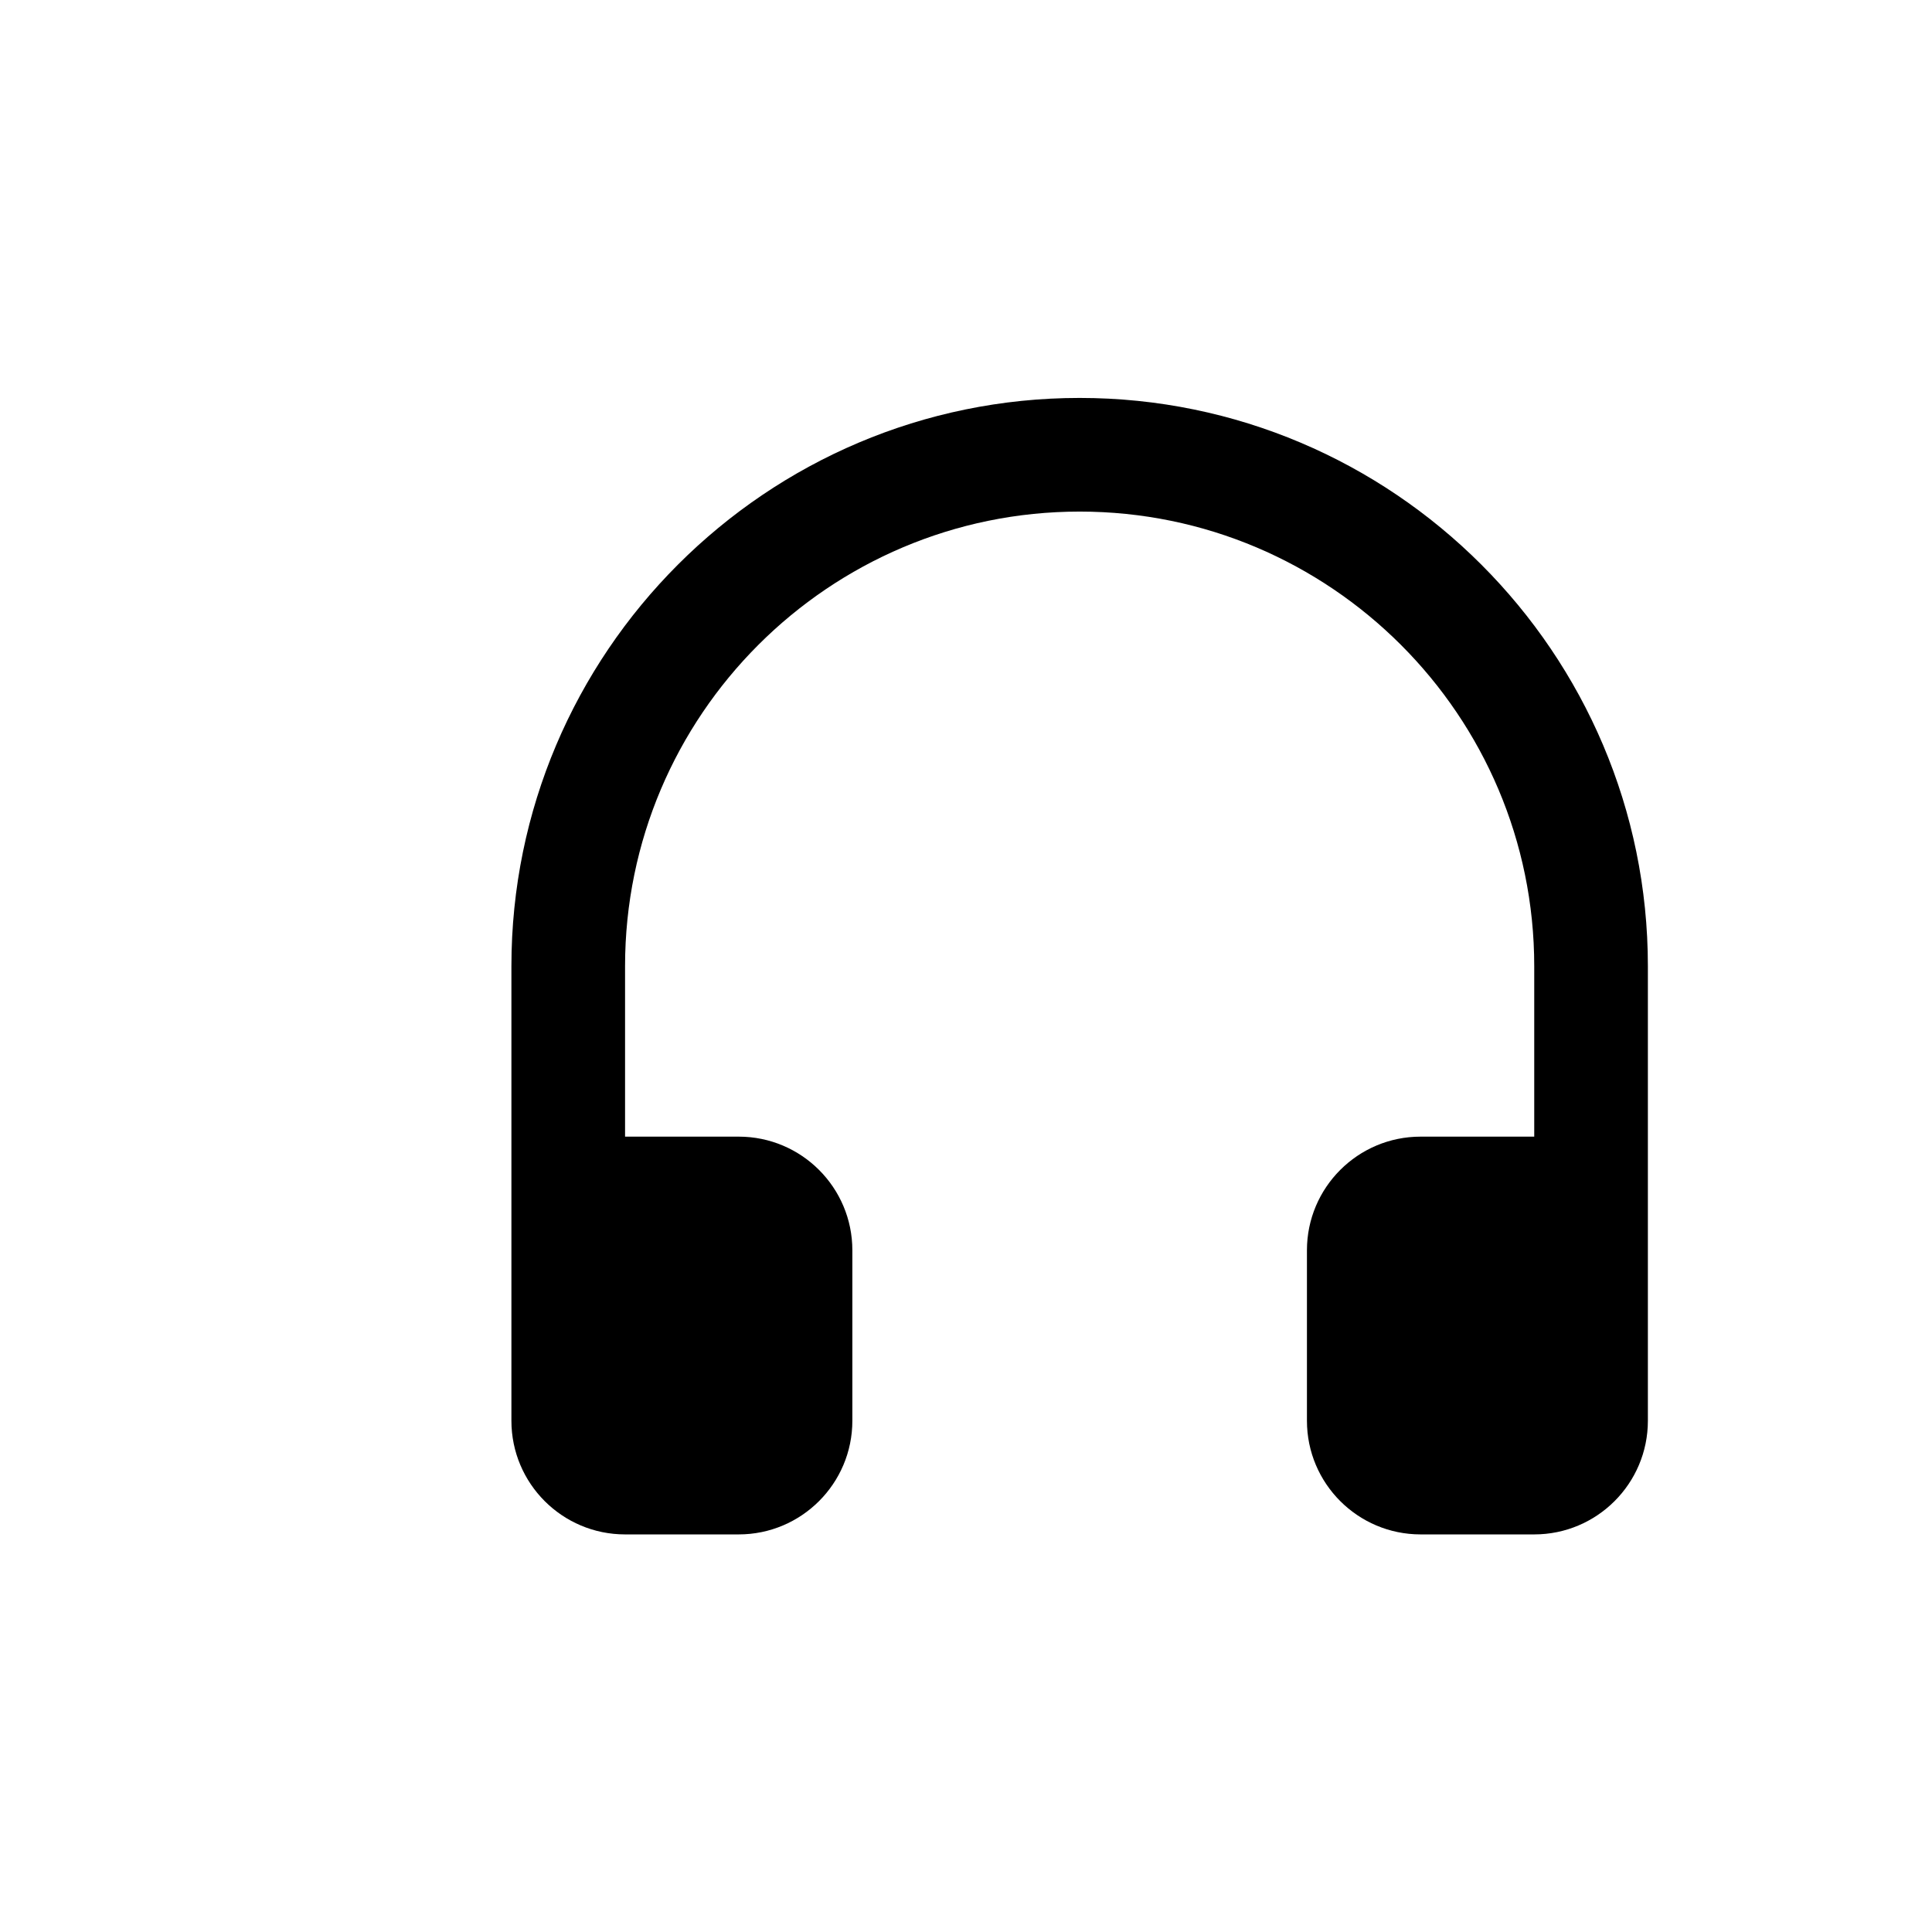
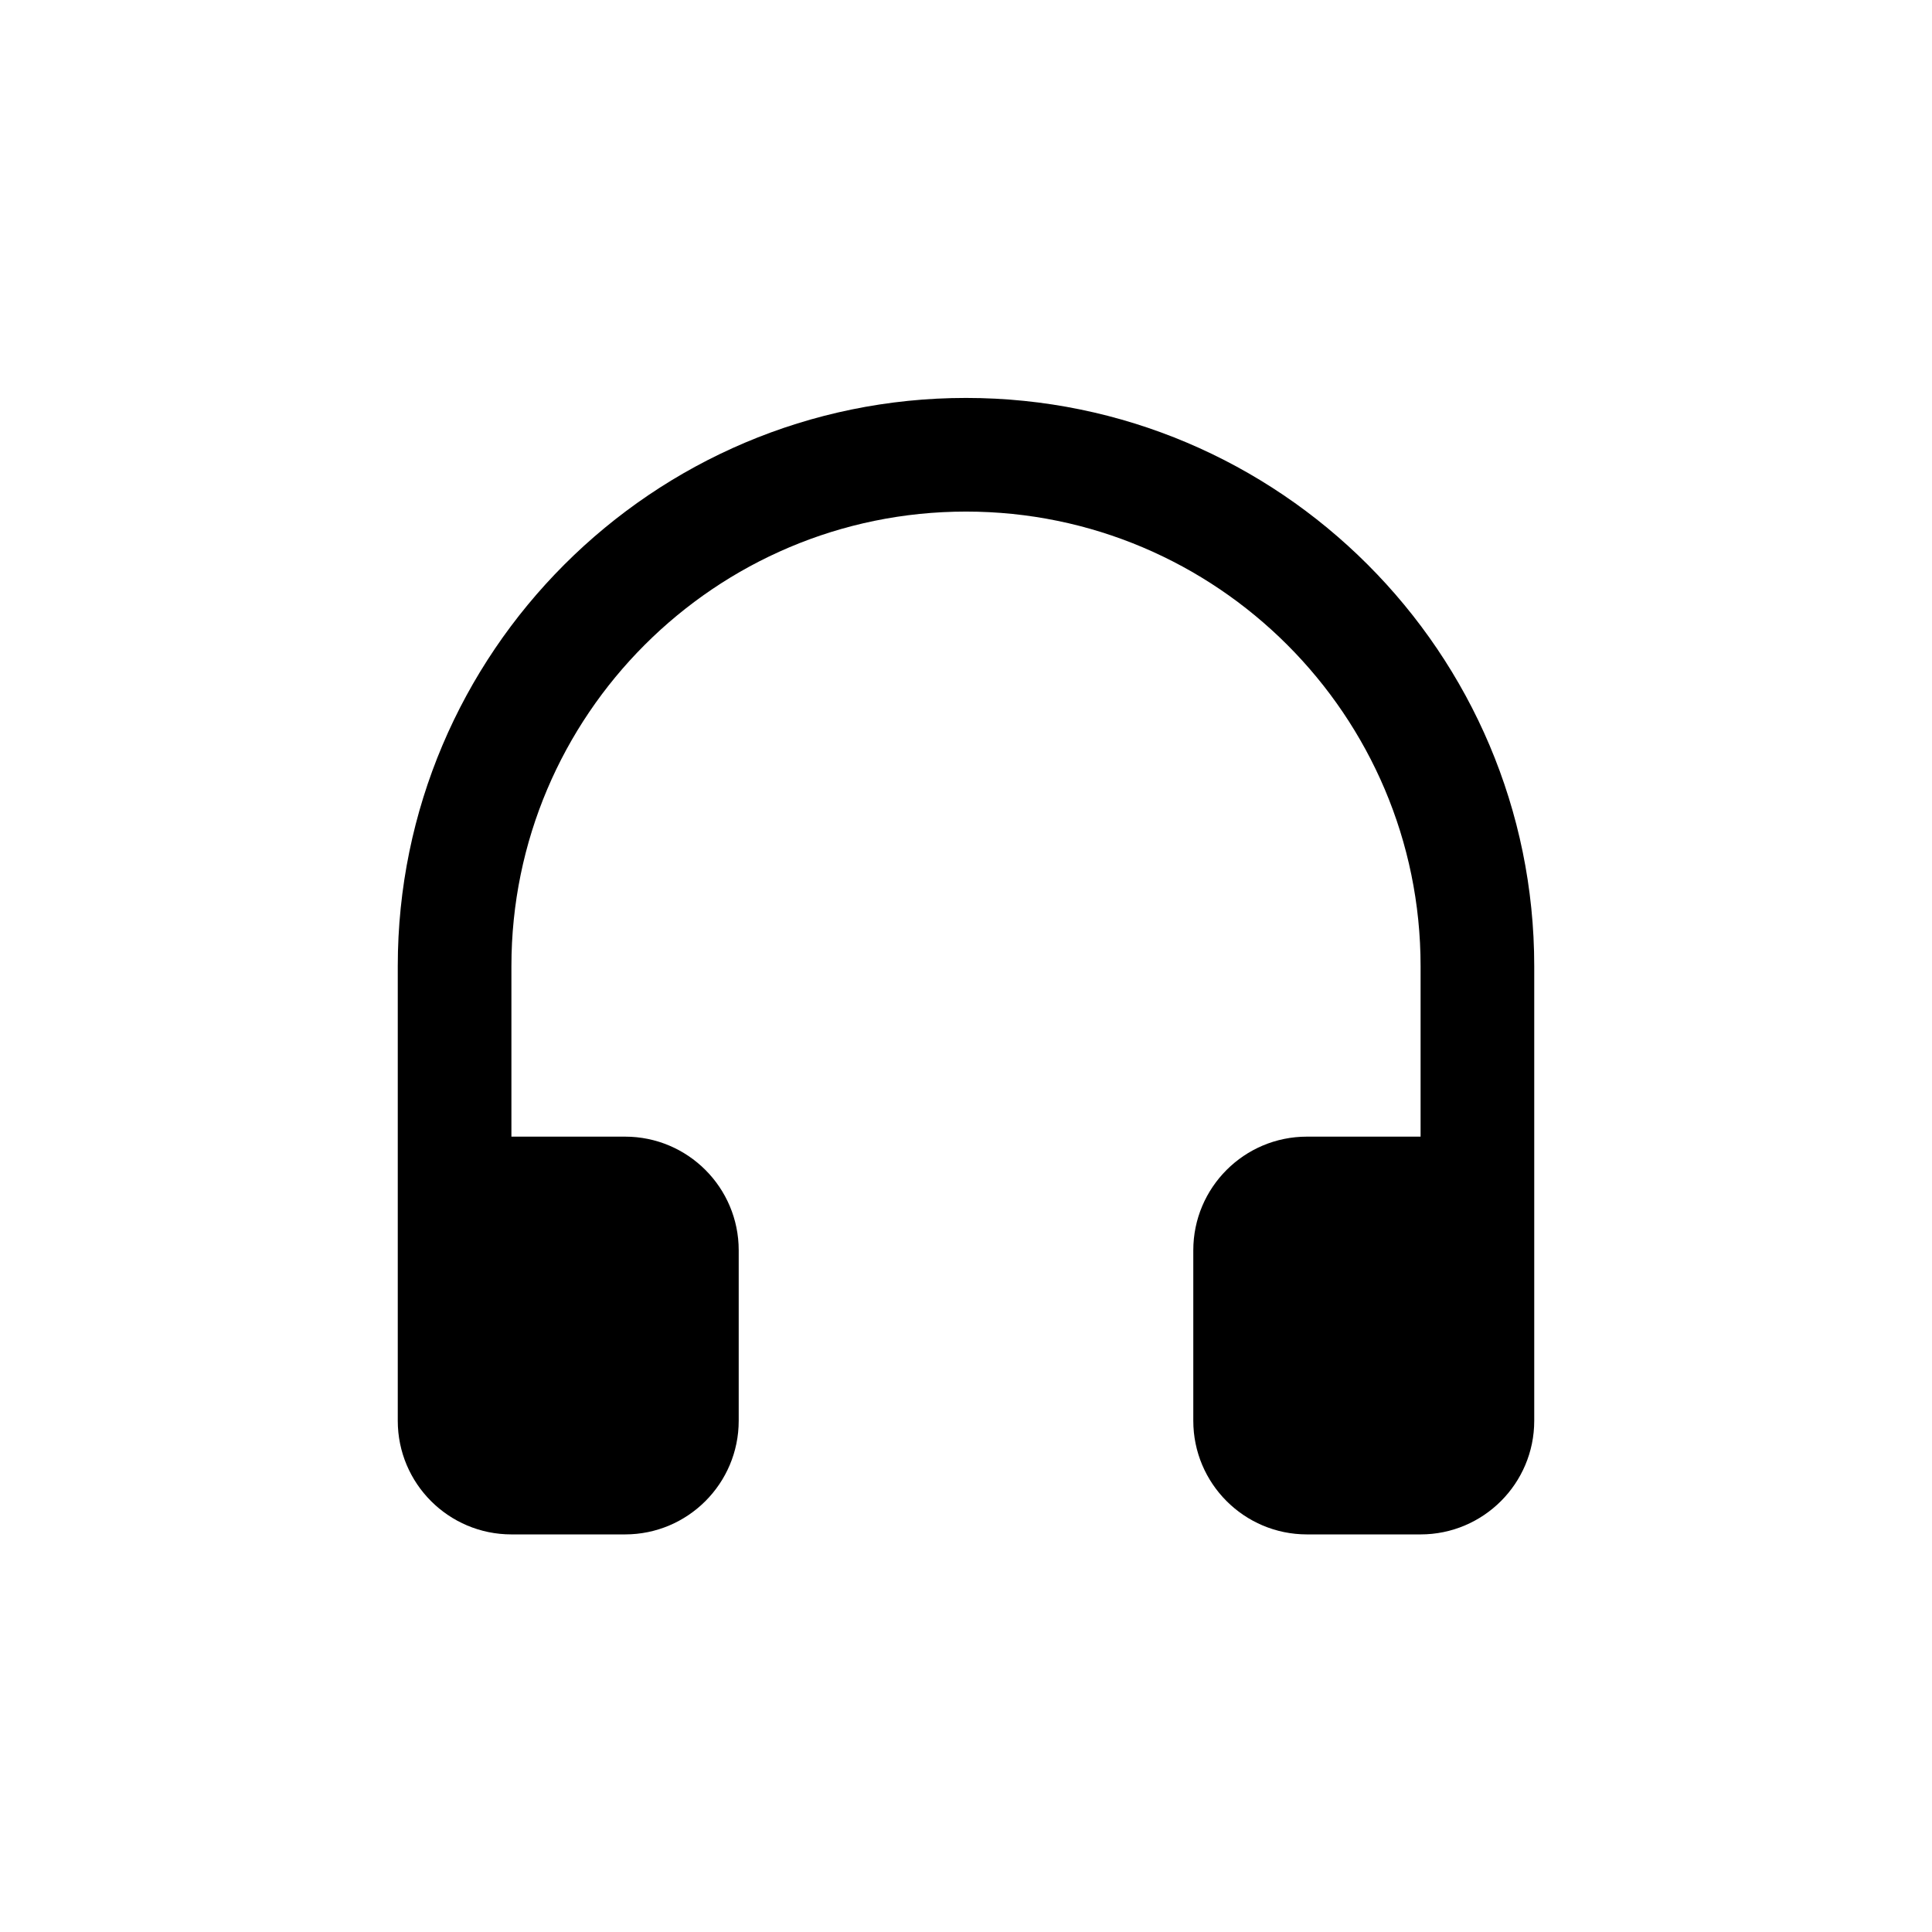
- <svg width="28" height="28" viewBox="-7 -5 34 34">
+ <svg width="28" height="28" viewBox="-5 -5 34 34">
  <path d="M12 2.003C6.486 2.003 2 6.488 2 12.003V20.003C2 21.107 2.895 22.003 4 22.003H6C7.104 22.003 8 21.107 8 20.003V17.003C8 15.899 7.104 15.003 6 15.003H4V12.003C4 7.591 7.589 4.003 12 4.003C16.411 4.003 20 7.591 20 12.003V15.003H18C16.896 15.003 16 15.899 16 17.003V20.003C16 21.107 16.896 22.003 18 22.003H20C21.104 22.003 22 21.107 22 20.003V12.003C22 6.488 17.514 2.003 12 2.003Z" fill="currentColor" />
</svg>
